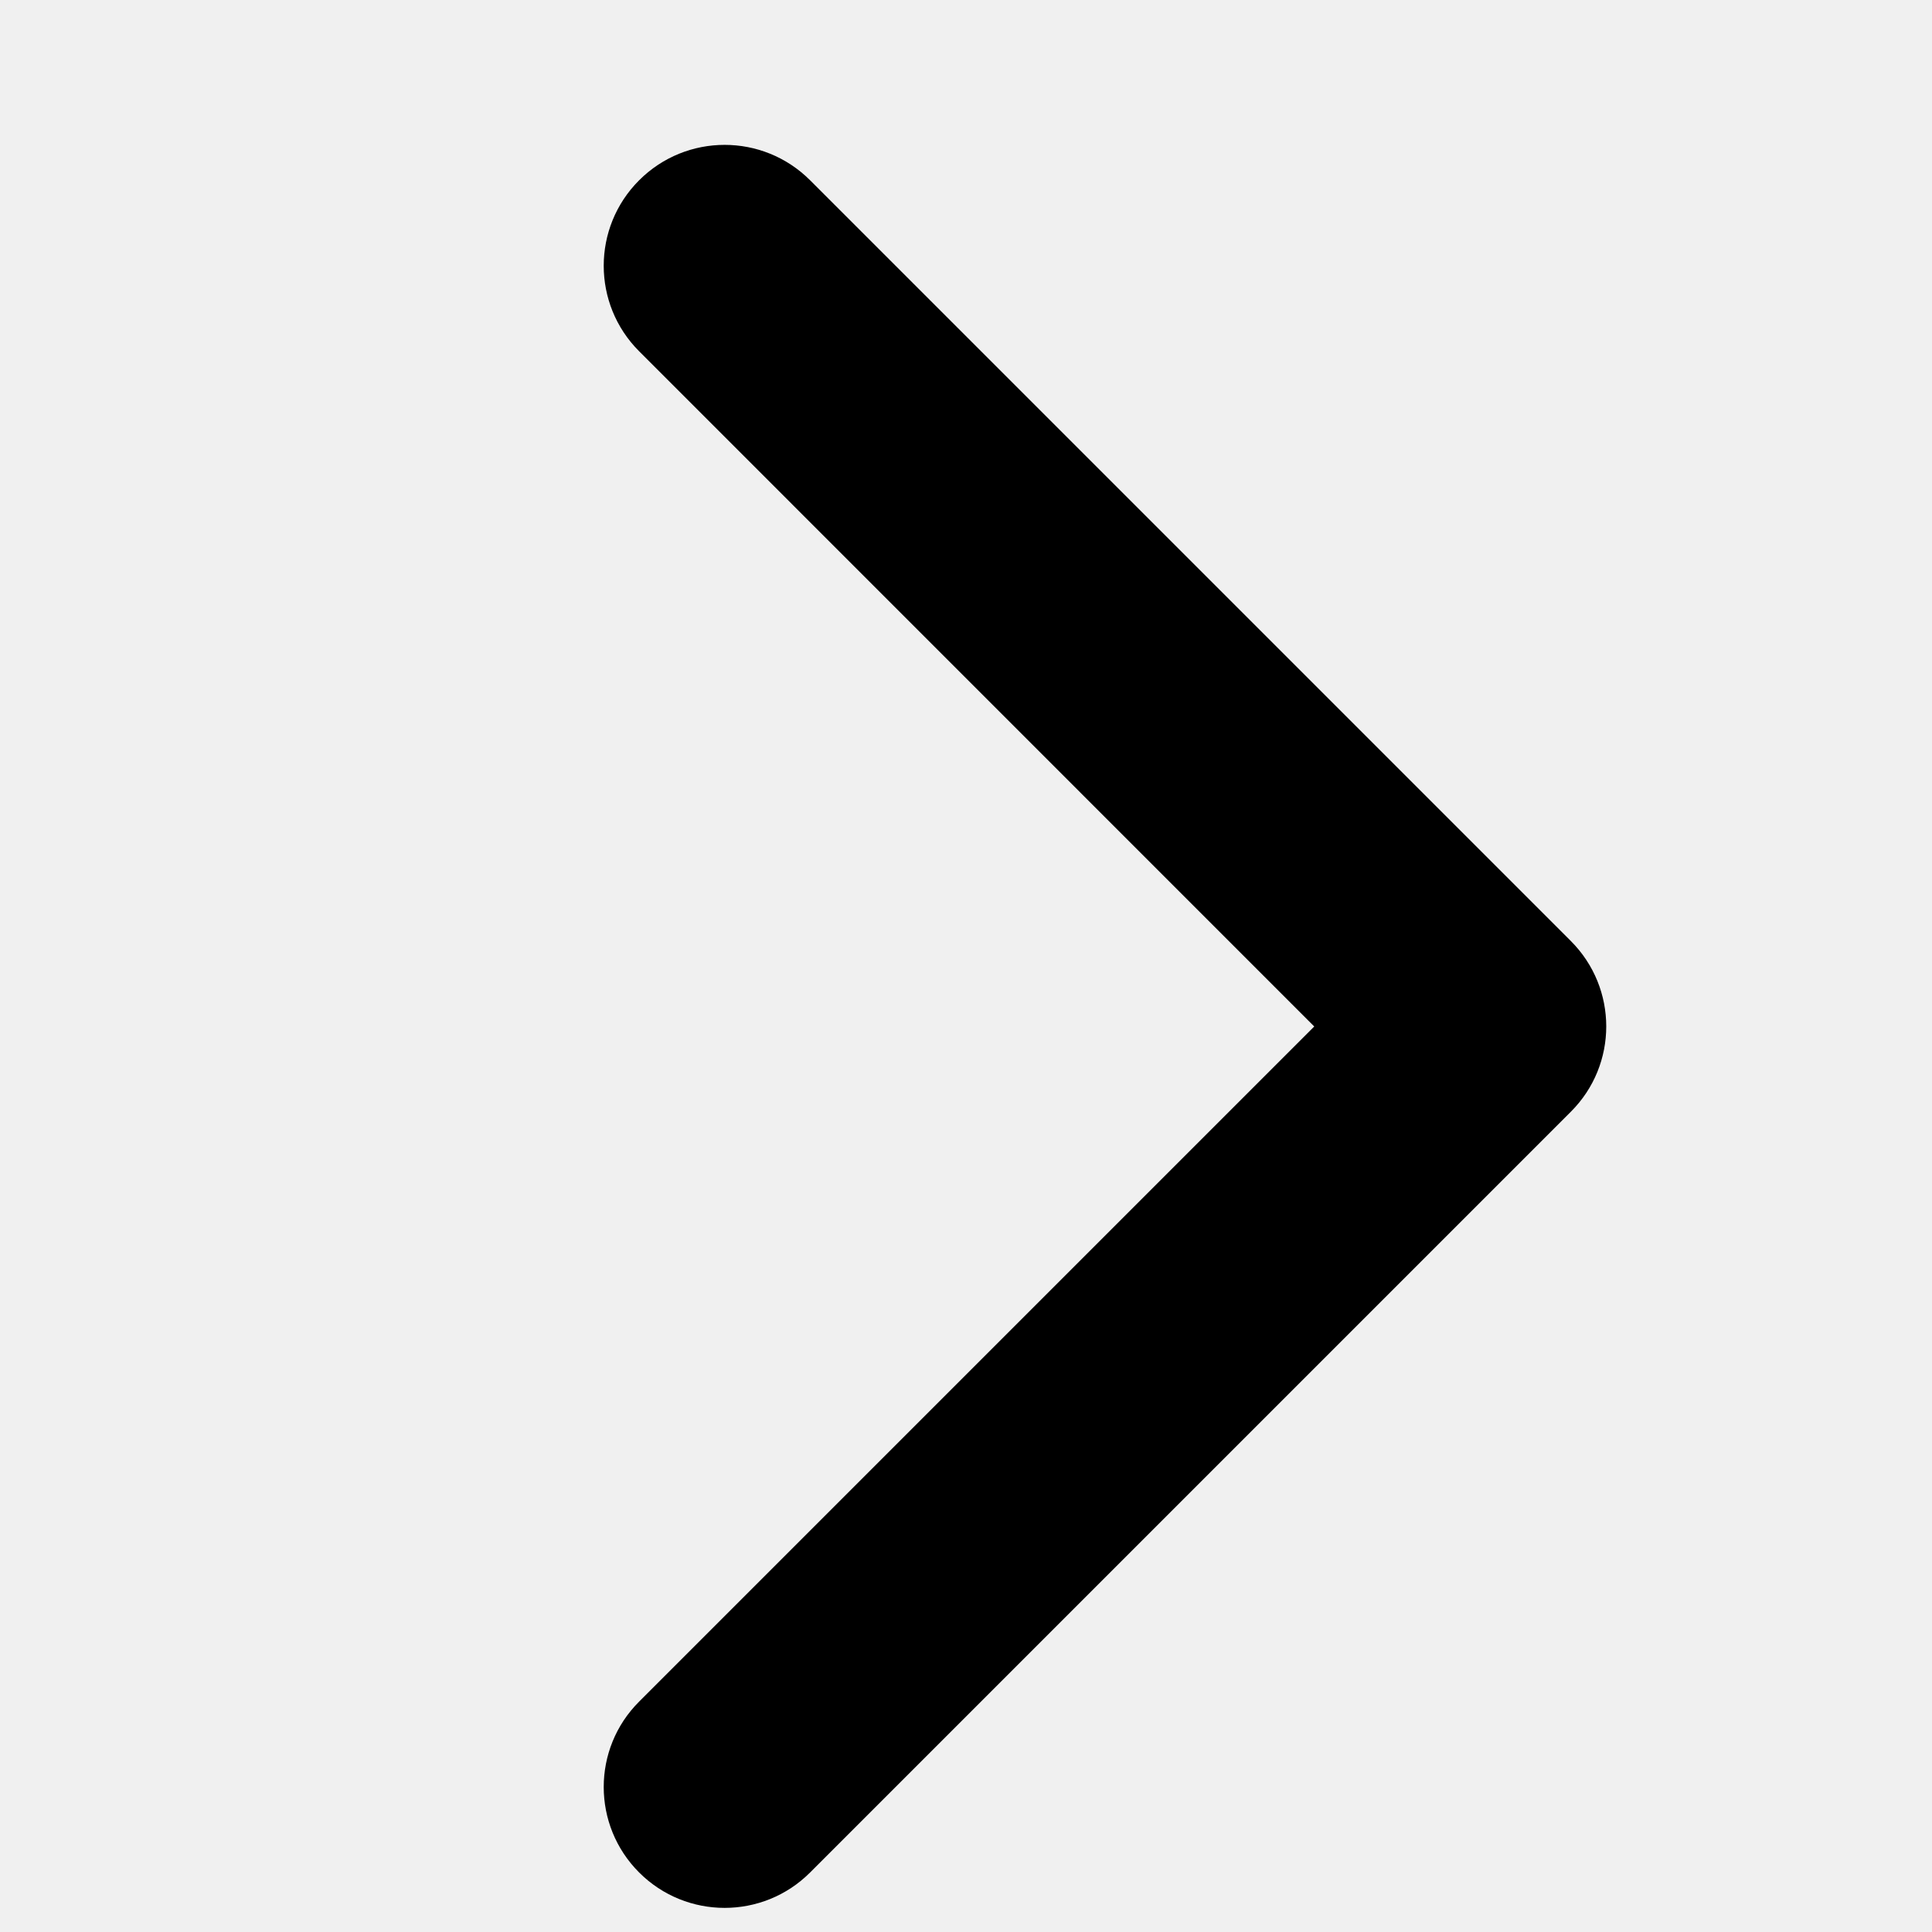
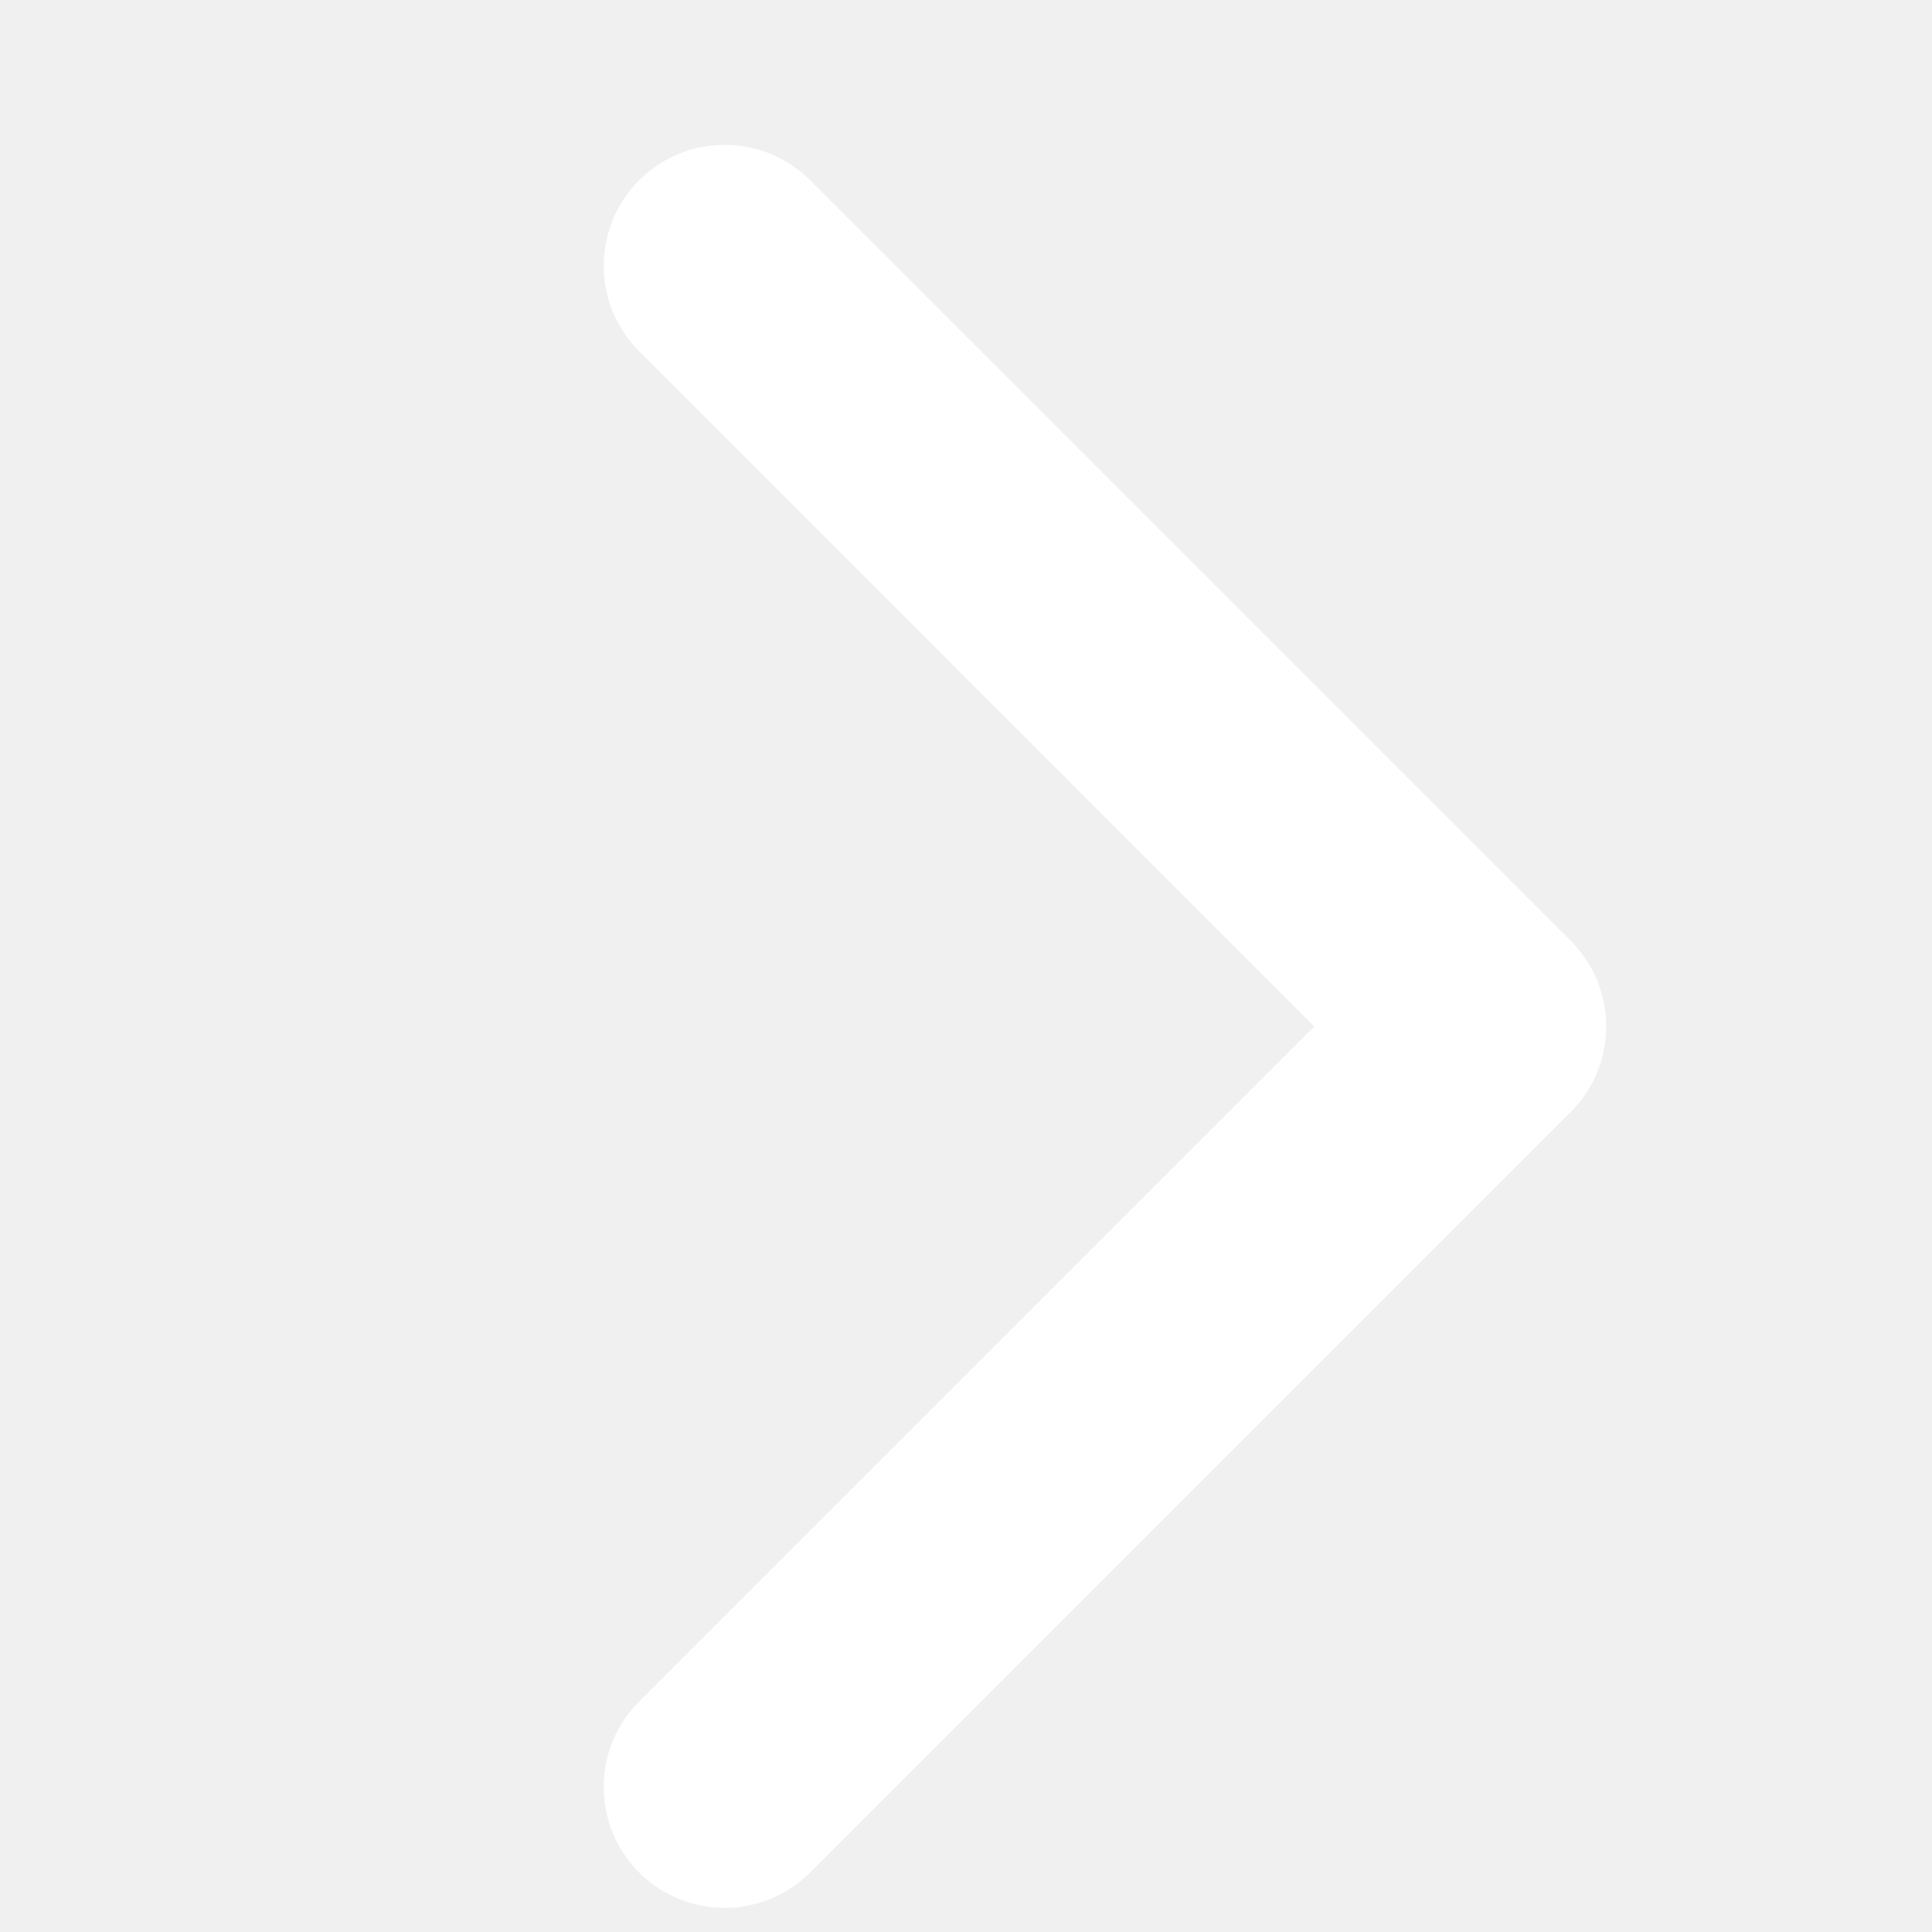
- <svg xmlns="http://www.w3.org/2000/svg" fill="currentColor" viewBox="0 0 16 16">
-   <path fill="currentColor" fill-rule="evenodd" d="M5.293 2.909c-.391-.391-.391-1.025 0-1.416.391-.391 1.025-.391 1.416 0l6.3 6.3c.391.391.391 1.024 0 1.414L6.709 15.507c-.391.391-1.025.391-1.416 0-.391-.391-.391-1.025 0-1.415l5.591-5.591L5.293 2.909Z" clip-rule="evenodd" />
+ <svg xmlns="http://www.w3.org/2000/svg" fill="white" viewBox="0 0 16 16">
+   <path fill="white" fill-rule="evenodd" d="M5.293 2.909c-.391-.391-.391-1.025 0-1.416.391-.391 1.025-.391 1.416 0l6.3 6.3c.391.391.391 1.024 0 1.414L6.709 15.507c-.391.391-1.025.391-1.416 0-.391-.391-.391-1.025 0-1.415l5.591-5.591L5.293 2.909Z" clip-rule="evenodd" />
</svg>
